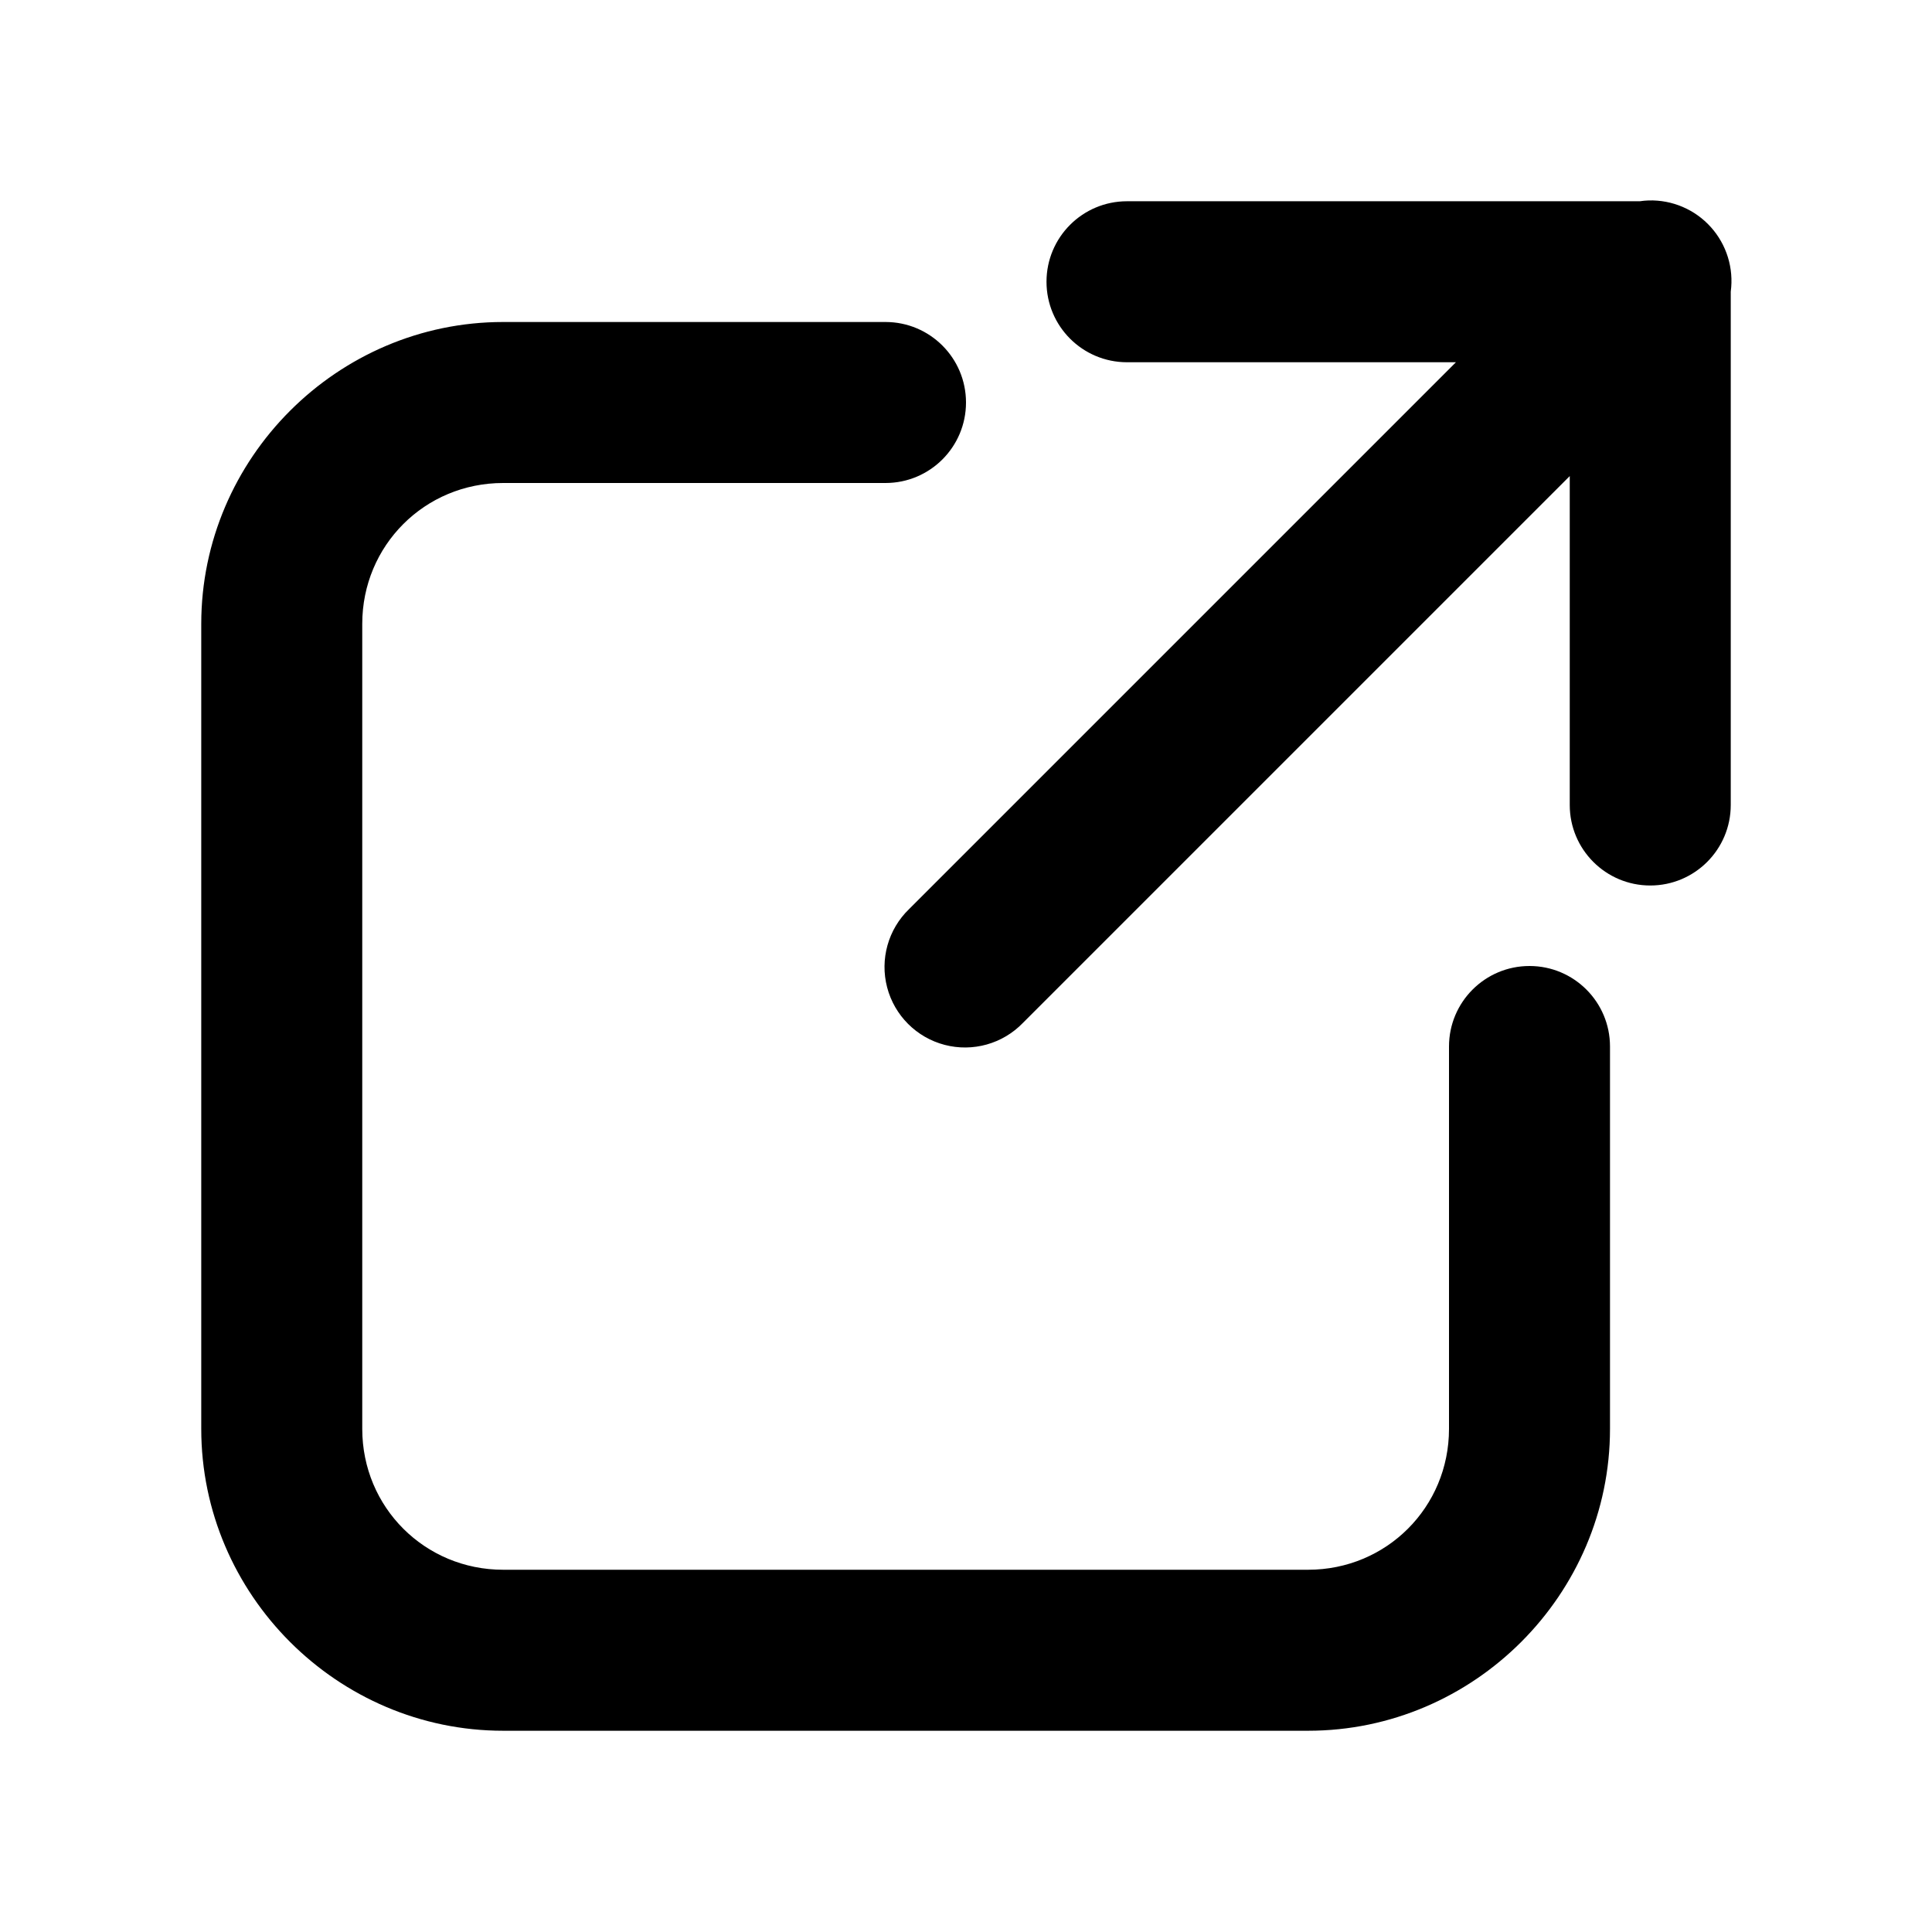
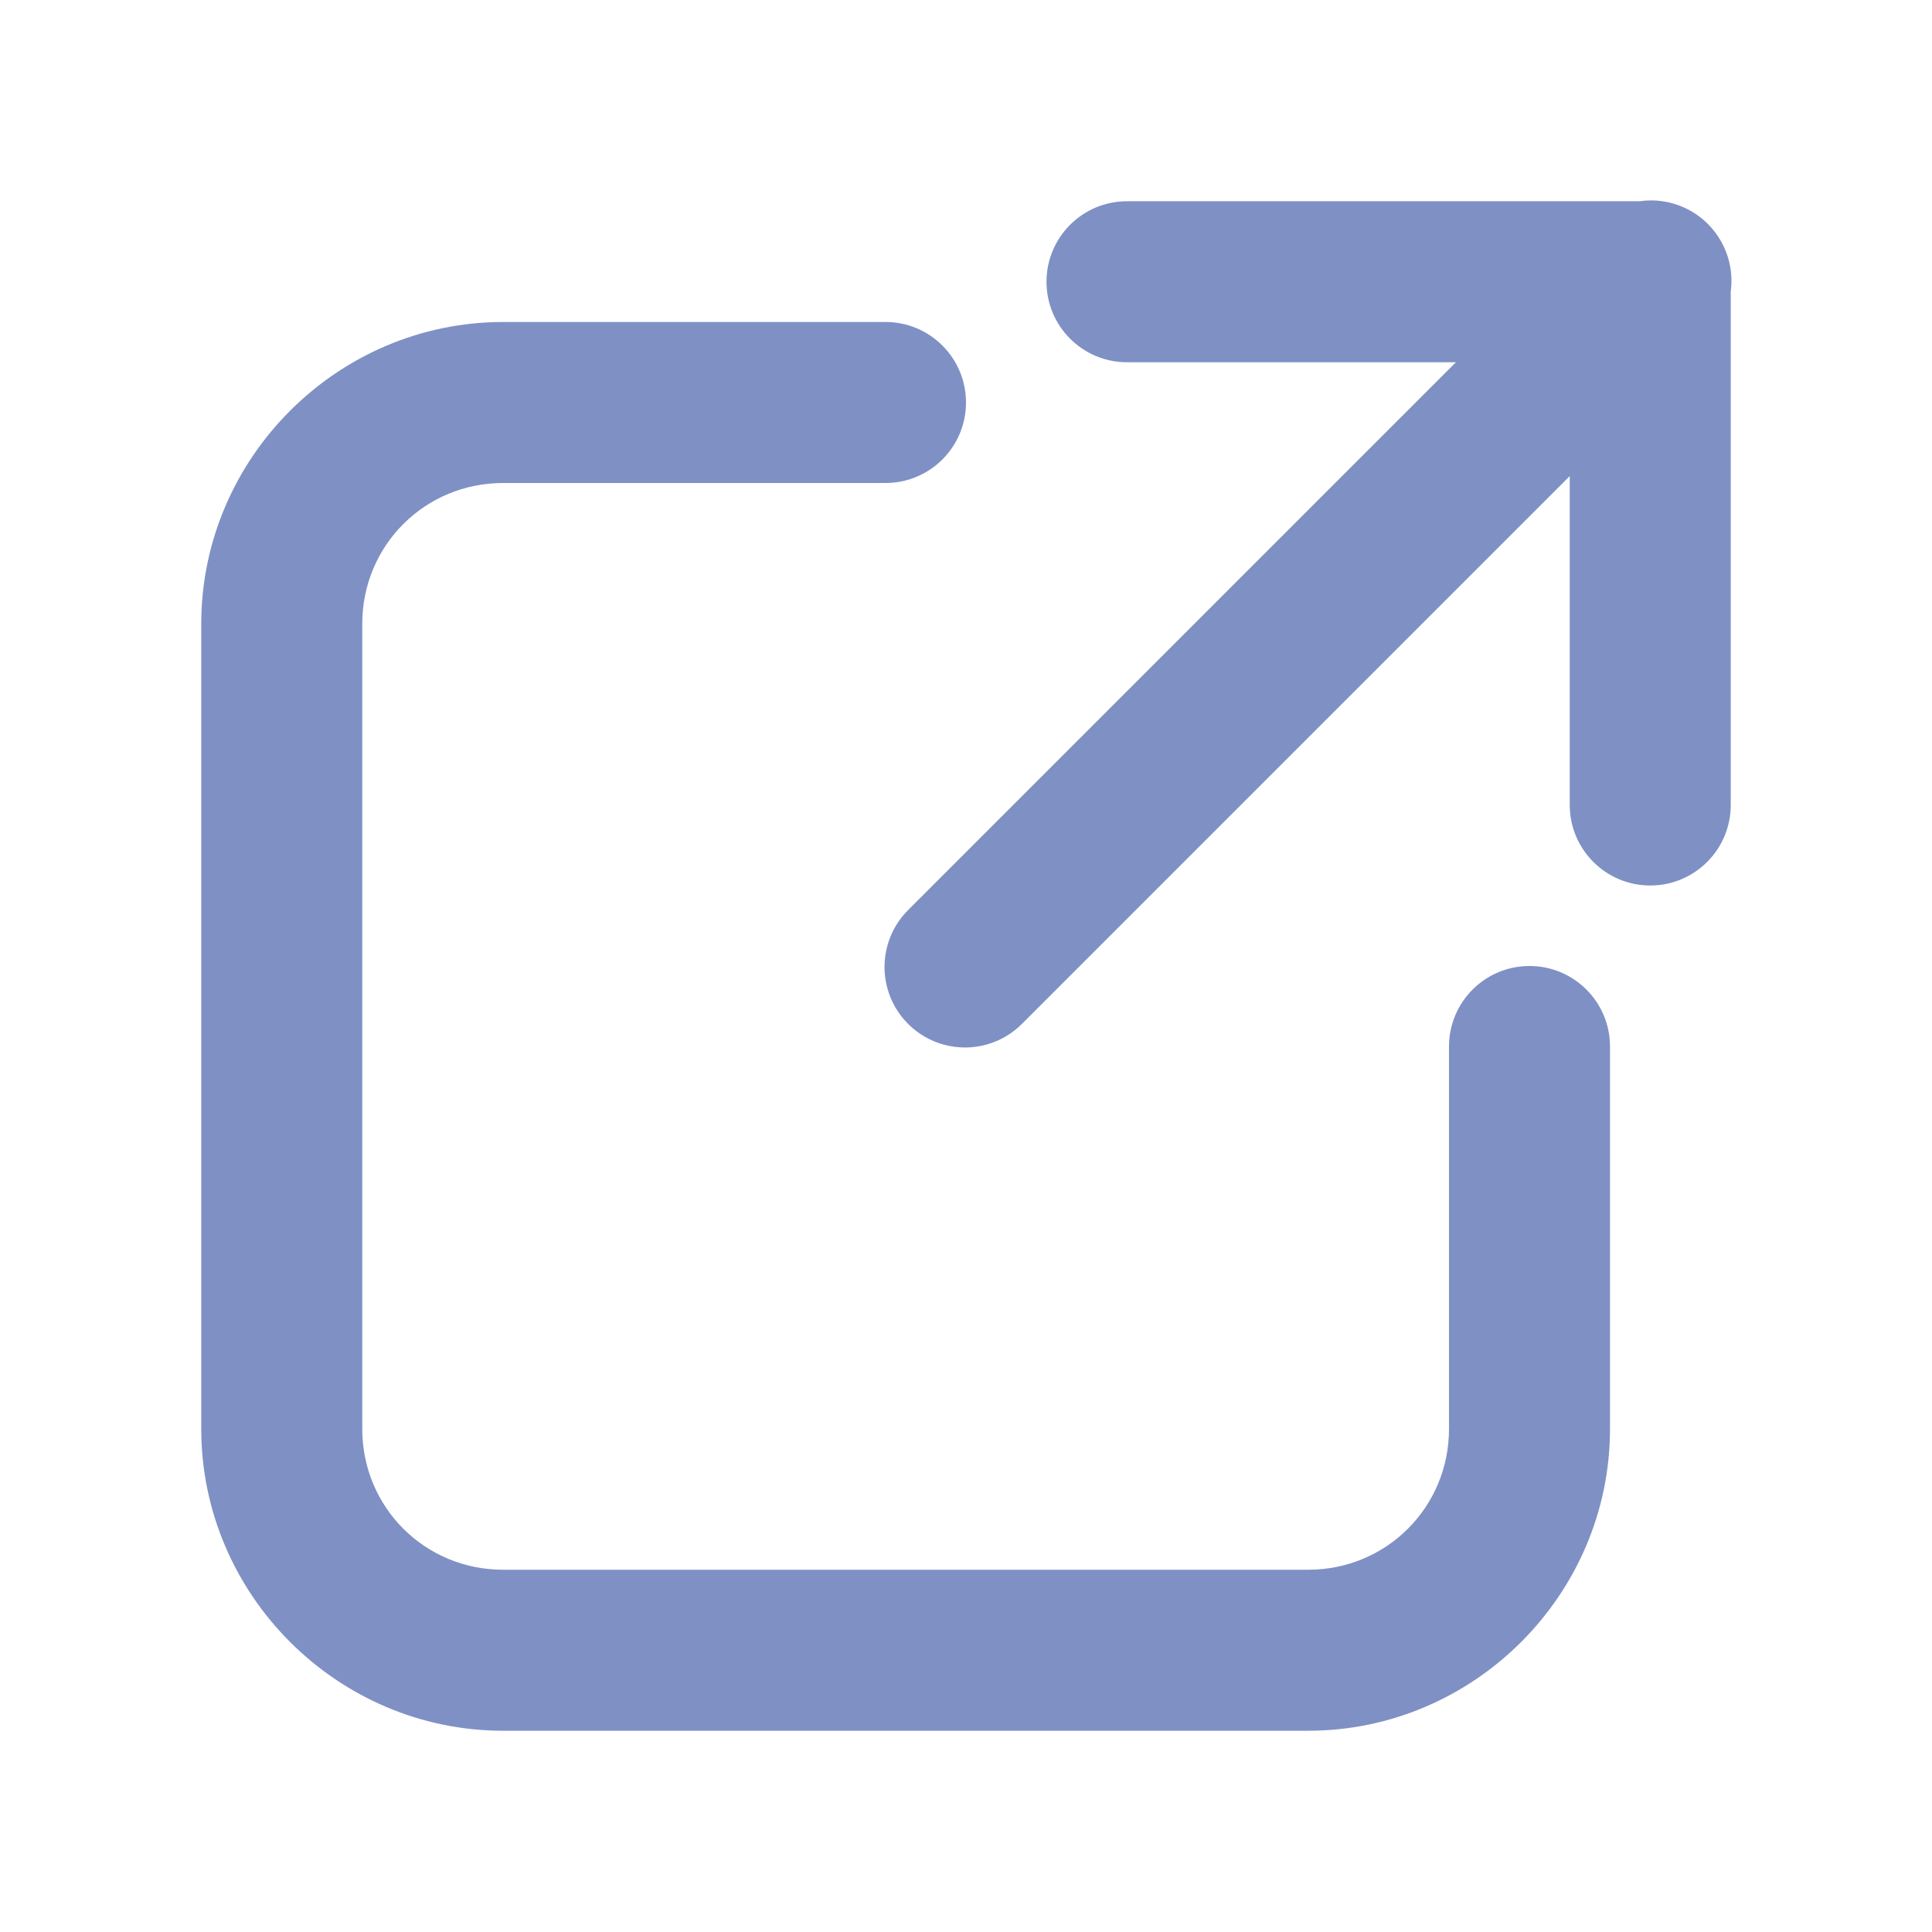
<svg xmlns="http://www.w3.org/2000/svg" viewBox="0 0 48 48" width="48px" height="48px">
-   <path d="M 40.961 4.98 A 2 2 0 0 0 40.74 5 L 28 5 A 2 2 0 1 0 28 9 L 36.172 9 L 22.586 22.586 A 2 2 0 1 0 25.414 25.414 L 39 11.828 L 39 20 A 2 2 0 1 0 43 20 L 43 7.246 A 2 2 0 0 0 40.961 4.98 z M 12.5 8 C 8.383 8 5 11.383 5 15.5 L 5 35.5 C 5 39.617 8.383 43 12.5 43 L 32.5 43 C 36.617 43 40 39.617 40 35.5 L 40 26 A 2 2 0 1 0 36 26 L 36 35.5 C 36 37.447 34.447 39 32.5 39 L 12.5 39 C 10.553 39 9 37.447 9 35.5 L 9 15.5 C 9 13.553 10.553 12 12.5 12 L 22 12 A 2 2 0 1 0 22 8 L 12.5 8 z" />
+   <path fill="#7f90c4" d="M 40.961 4.98 A 2 2 0 0 0 40.74 5 L 28 5 A 2 2 0 1 0 28 9 L 36.172 9 L 22.586 22.586 A 2 2 0 1 0 25.414 25.414 L 39 11.828 L 39 20 A 2 2 0 1 0 43 20 L 43 7.246 A 2 2 0 0 0 40.961 4.98 z M 12.5 8 C 8.383 8 5 11.383 5 15.5 L 5 35.5 C 5 39.617 8.383 43 12.5 43 L 32.5 43 C 36.617 43 40 39.617 40 35.5 L 40 26 A 2 2 0 1 0 36 26 L 36 35.5 C 36 37.447 34.447 39 32.5 39 L 12.5 39 C 10.553 39 9 37.447 9 35.5 L 9 15.5 C 9 13.553 10.553 12 12.5 12 L 22 12 A 2 2 0 1 0 22 8 L 12.5 8 z" />
</svg>
